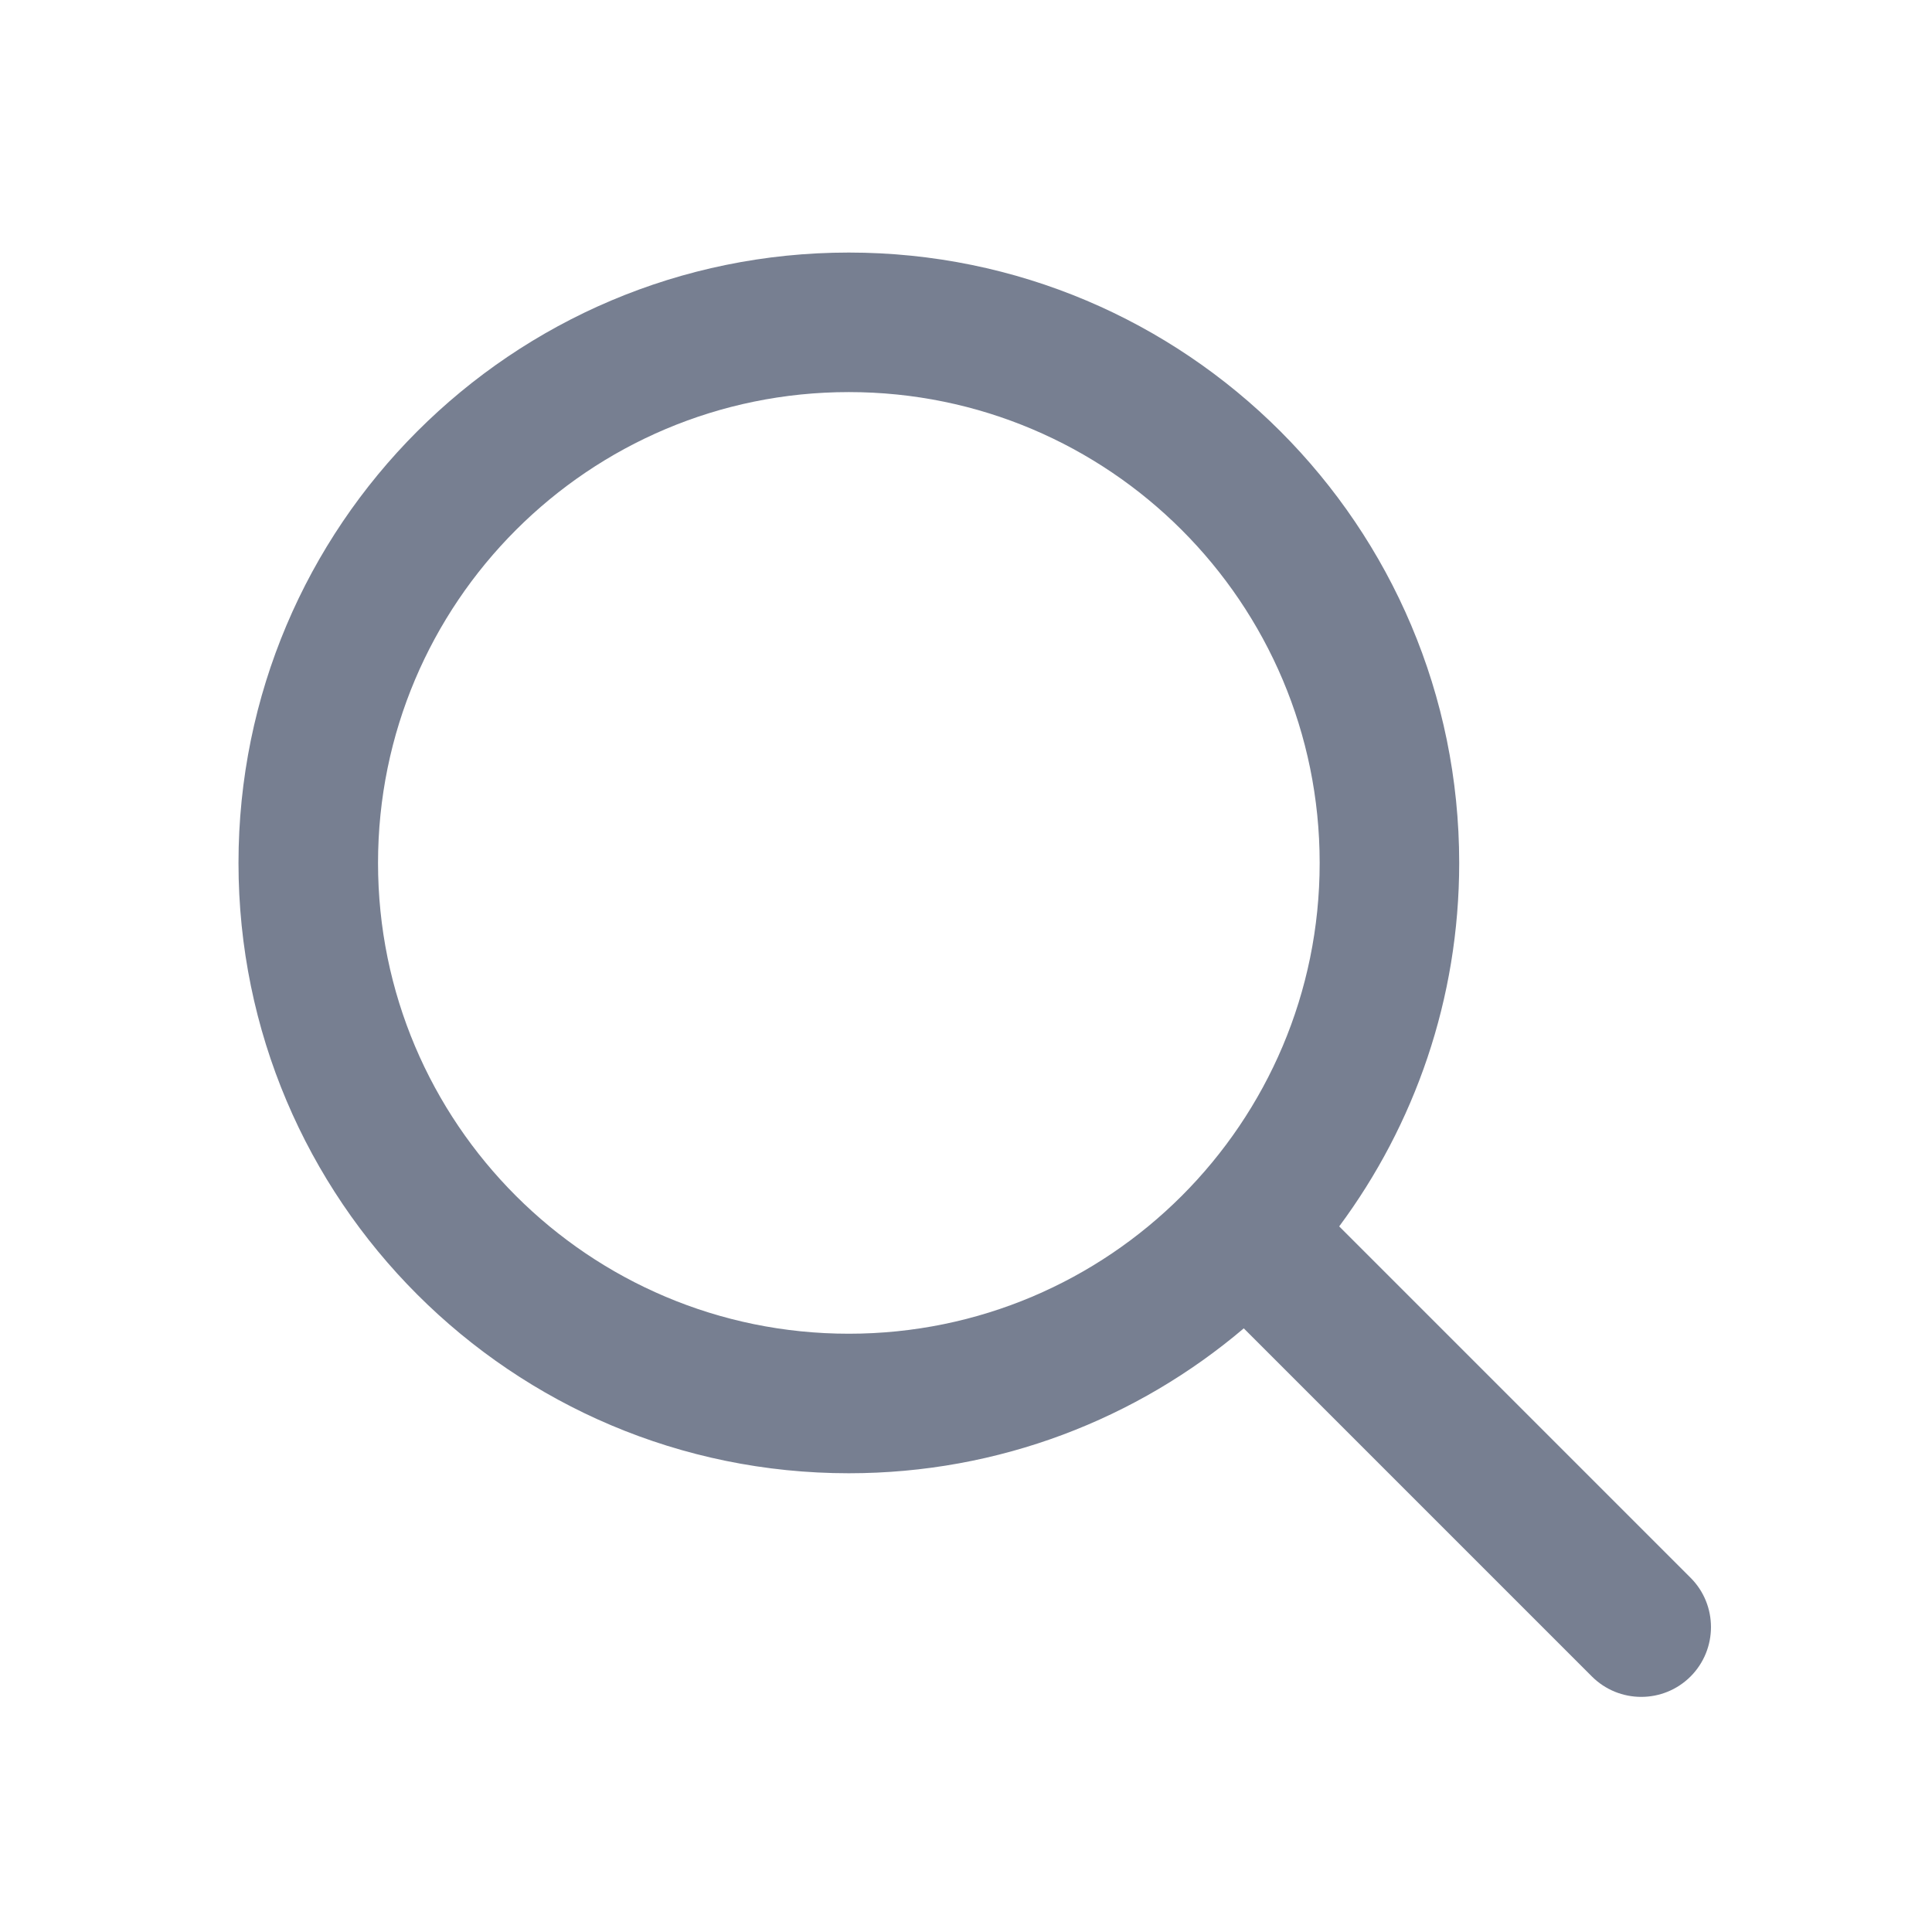
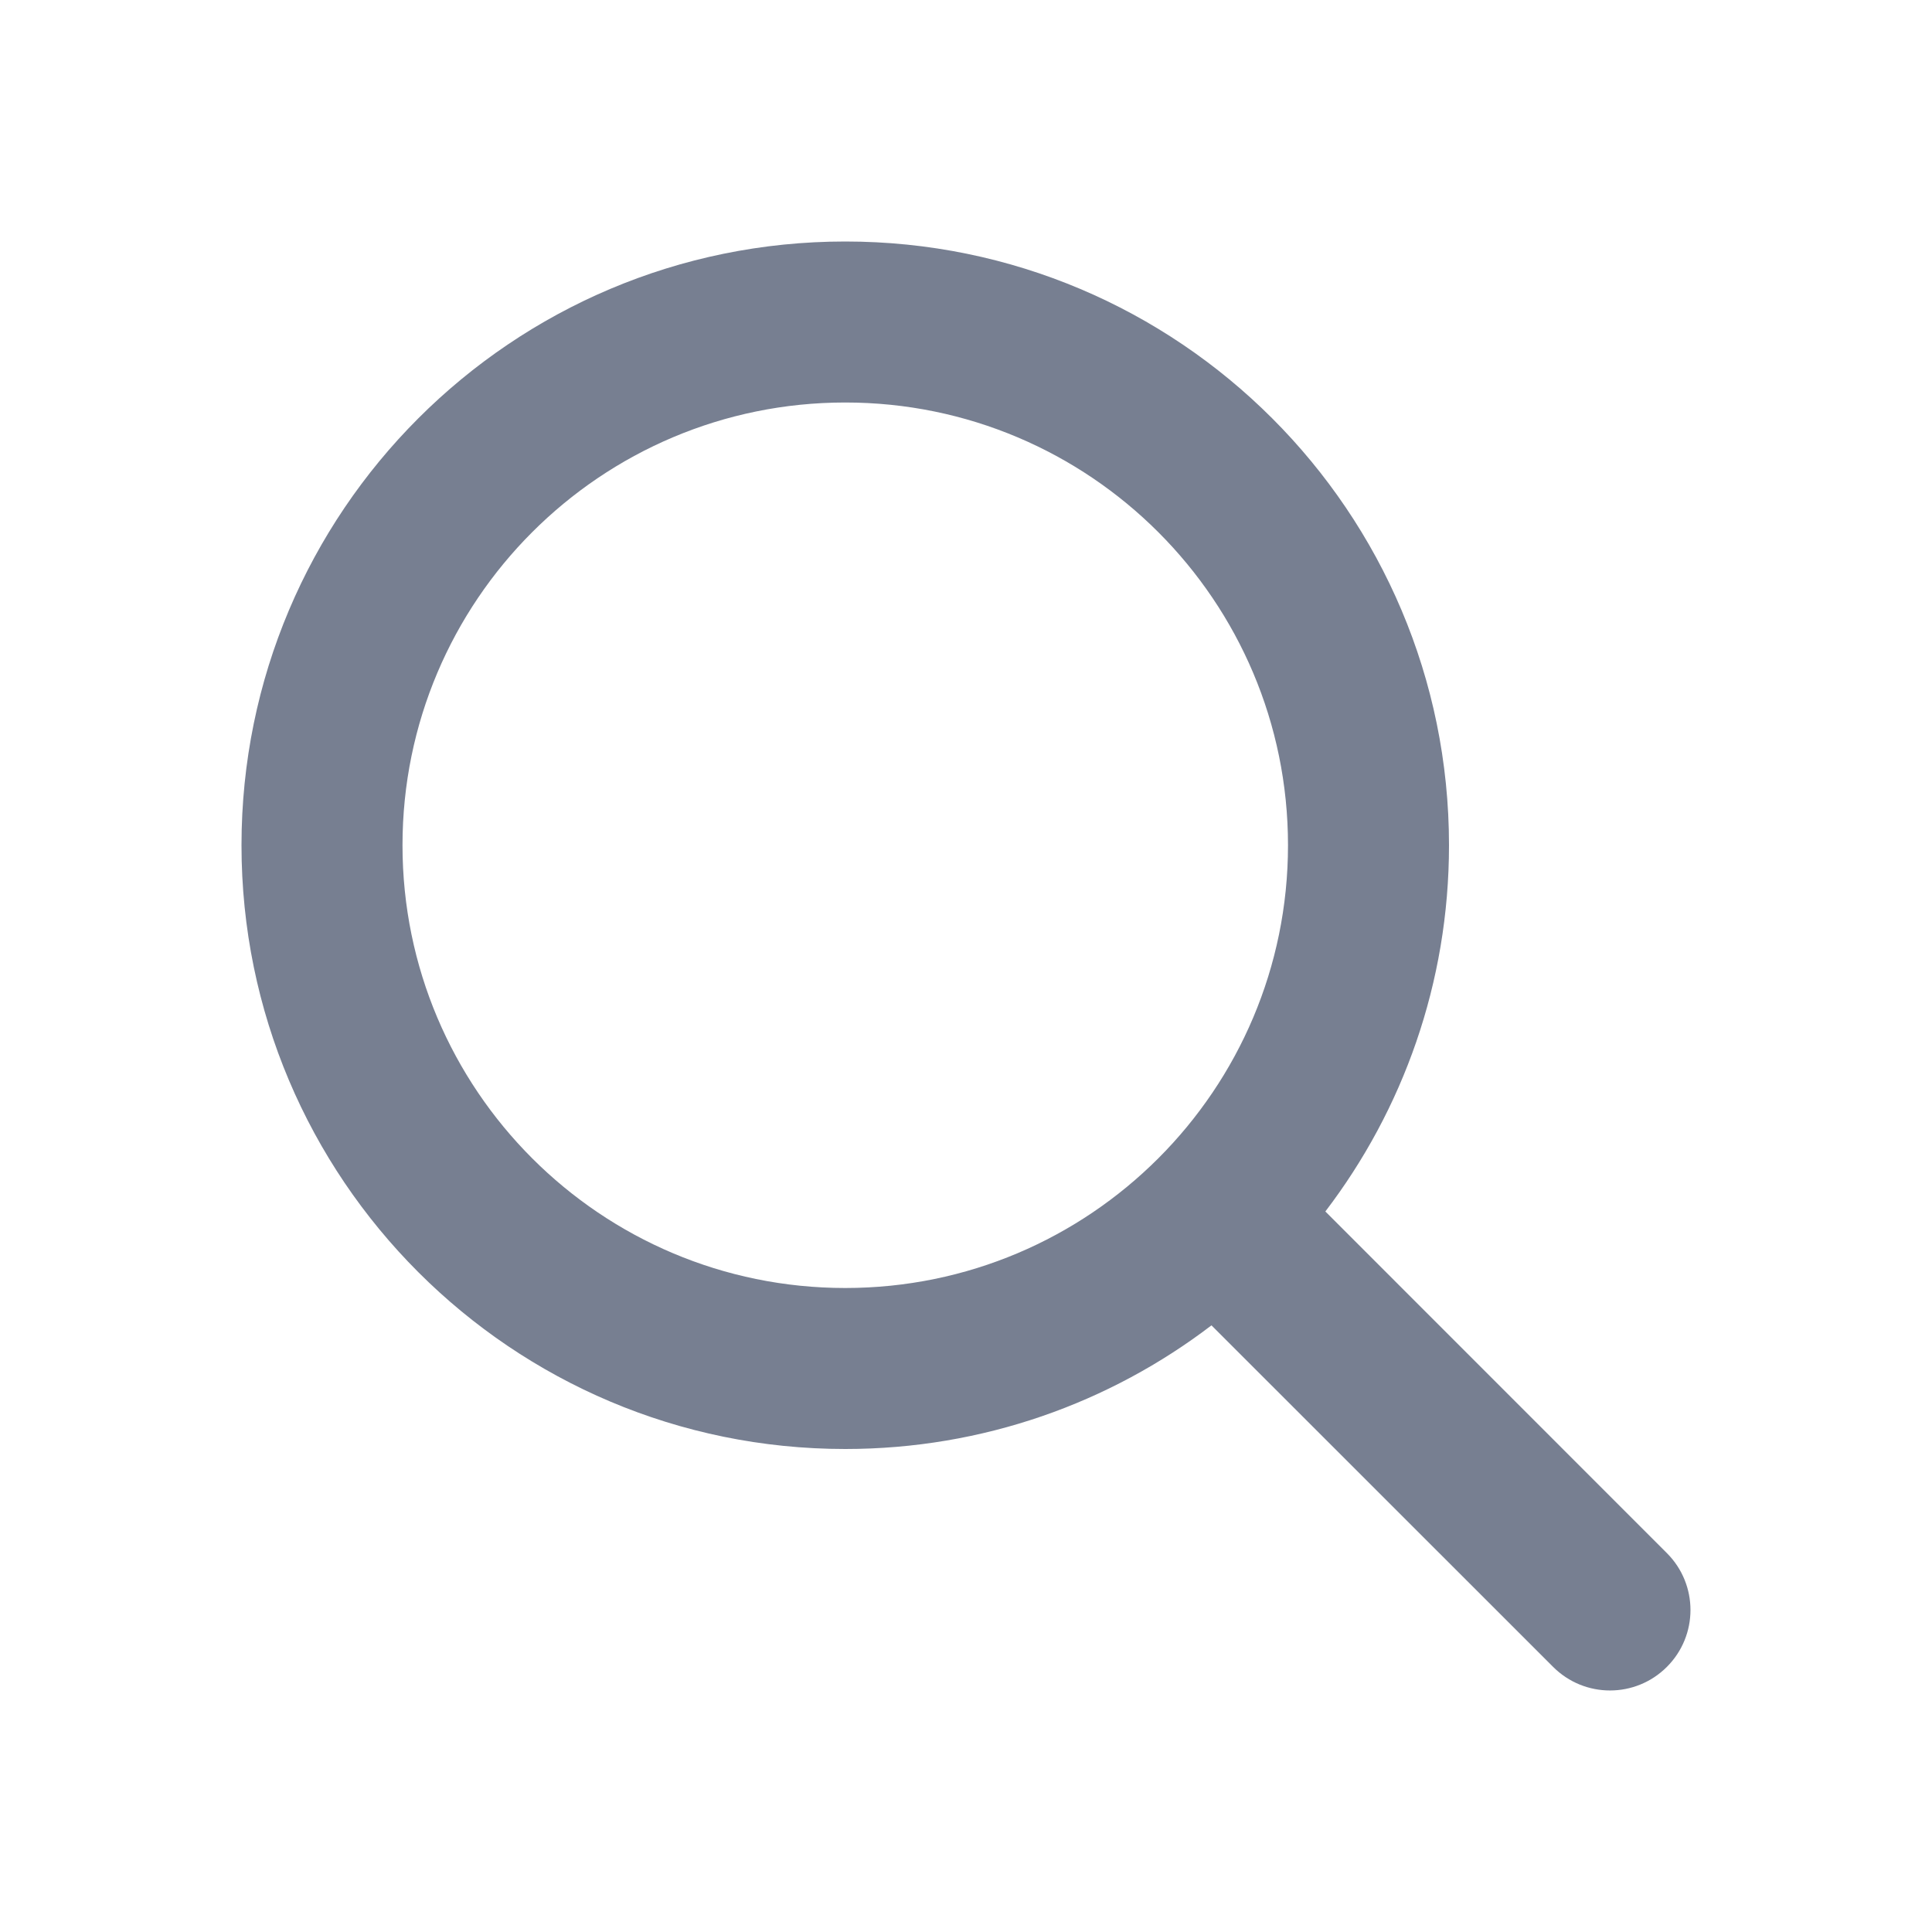
<svg xmlns="http://www.w3.org/2000/svg" width="18" height="18" viewBox="0 0 18 18" fill="none">
-   <path fill-rule="evenodd" clip-rule="evenodd" d="M12.295 8.04C12.295 10.463 10.331 12.426 7.908 12.426C5.486 12.426 3.522 10.463 3.522 8.04C3.522 5.617 5.486 3.653 7.908 3.653C10.331 3.653 12.295 5.617 12.295 8.04ZM11.588 12.376C10.596 13.218 9.312 13.726 7.908 13.726C4.768 13.726 2.222 11.181 2.222 8.04C2.222 4.899 4.768 2.353 7.908 2.353C11.049 2.353 13.595 4.899 13.595 8.04C13.595 9.308 13.179 10.48 12.477 11.426L15.751 14.7C16.004 14.953 16.004 15.365 15.751 15.619C15.497 15.873 15.085 15.873 14.831 15.619L11.588 12.376Z" fill="#777F91" />
+   <path fill-rule="evenodd" clip-rule="evenodd" d="M3.75 7.875C3.75 5.597 5.597 3.75 7.875 3.75C10.153 3.75 12 5.597 12 7.875C12 10.153 10.153 12 7.875 12C5.597 12 3.75 10.153 3.75 7.875ZM7.875 2.25C4.768 2.25 2.25 4.768 2.25 7.875C2.25 10.982 4.768 13.5 7.875 13.5C9.158 13.5 10.341 13.07 11.287 12.348L14.47 15.53C14.763 15.823 15.237 15.823 15.53 15.53C15.823 15.237 15.823 14.763 15.53 14.47L12.348 11.287C13.07 10.341 13.5 9.158 13.5 7.875C13.5 4.768 10.982 2.25 7.875 2.25Z" fill="#777F91" />
</svg>
